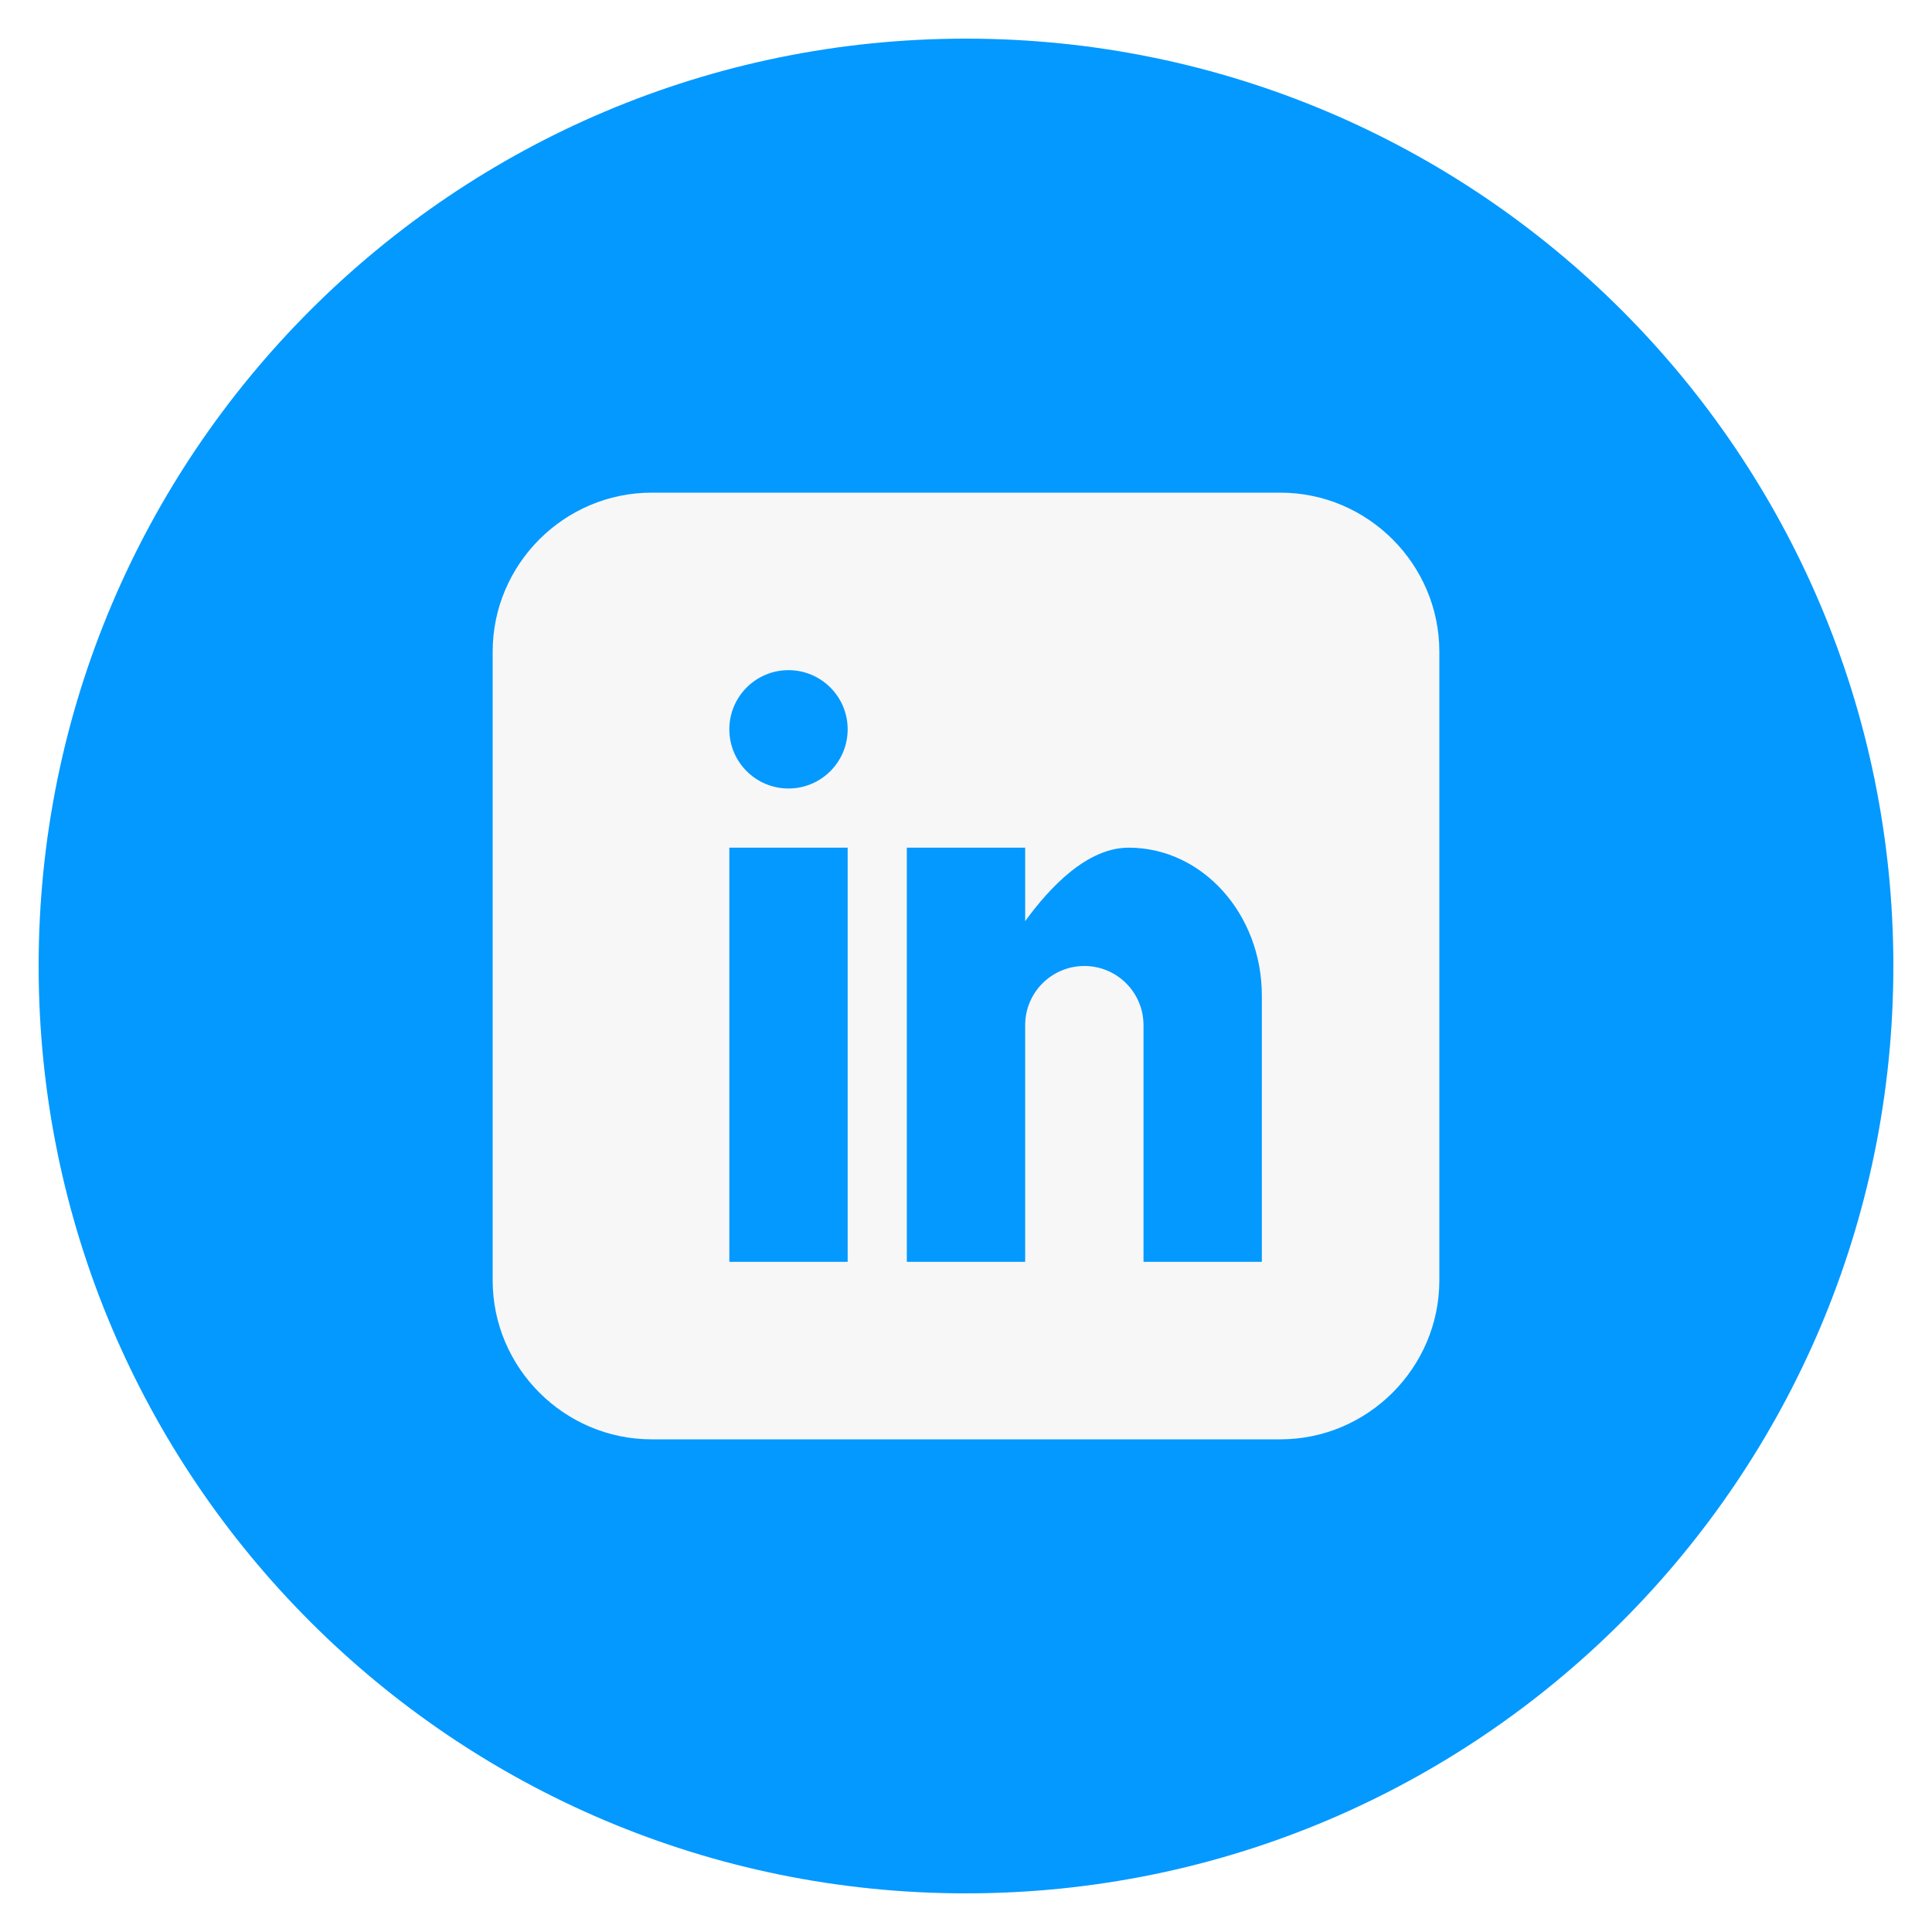
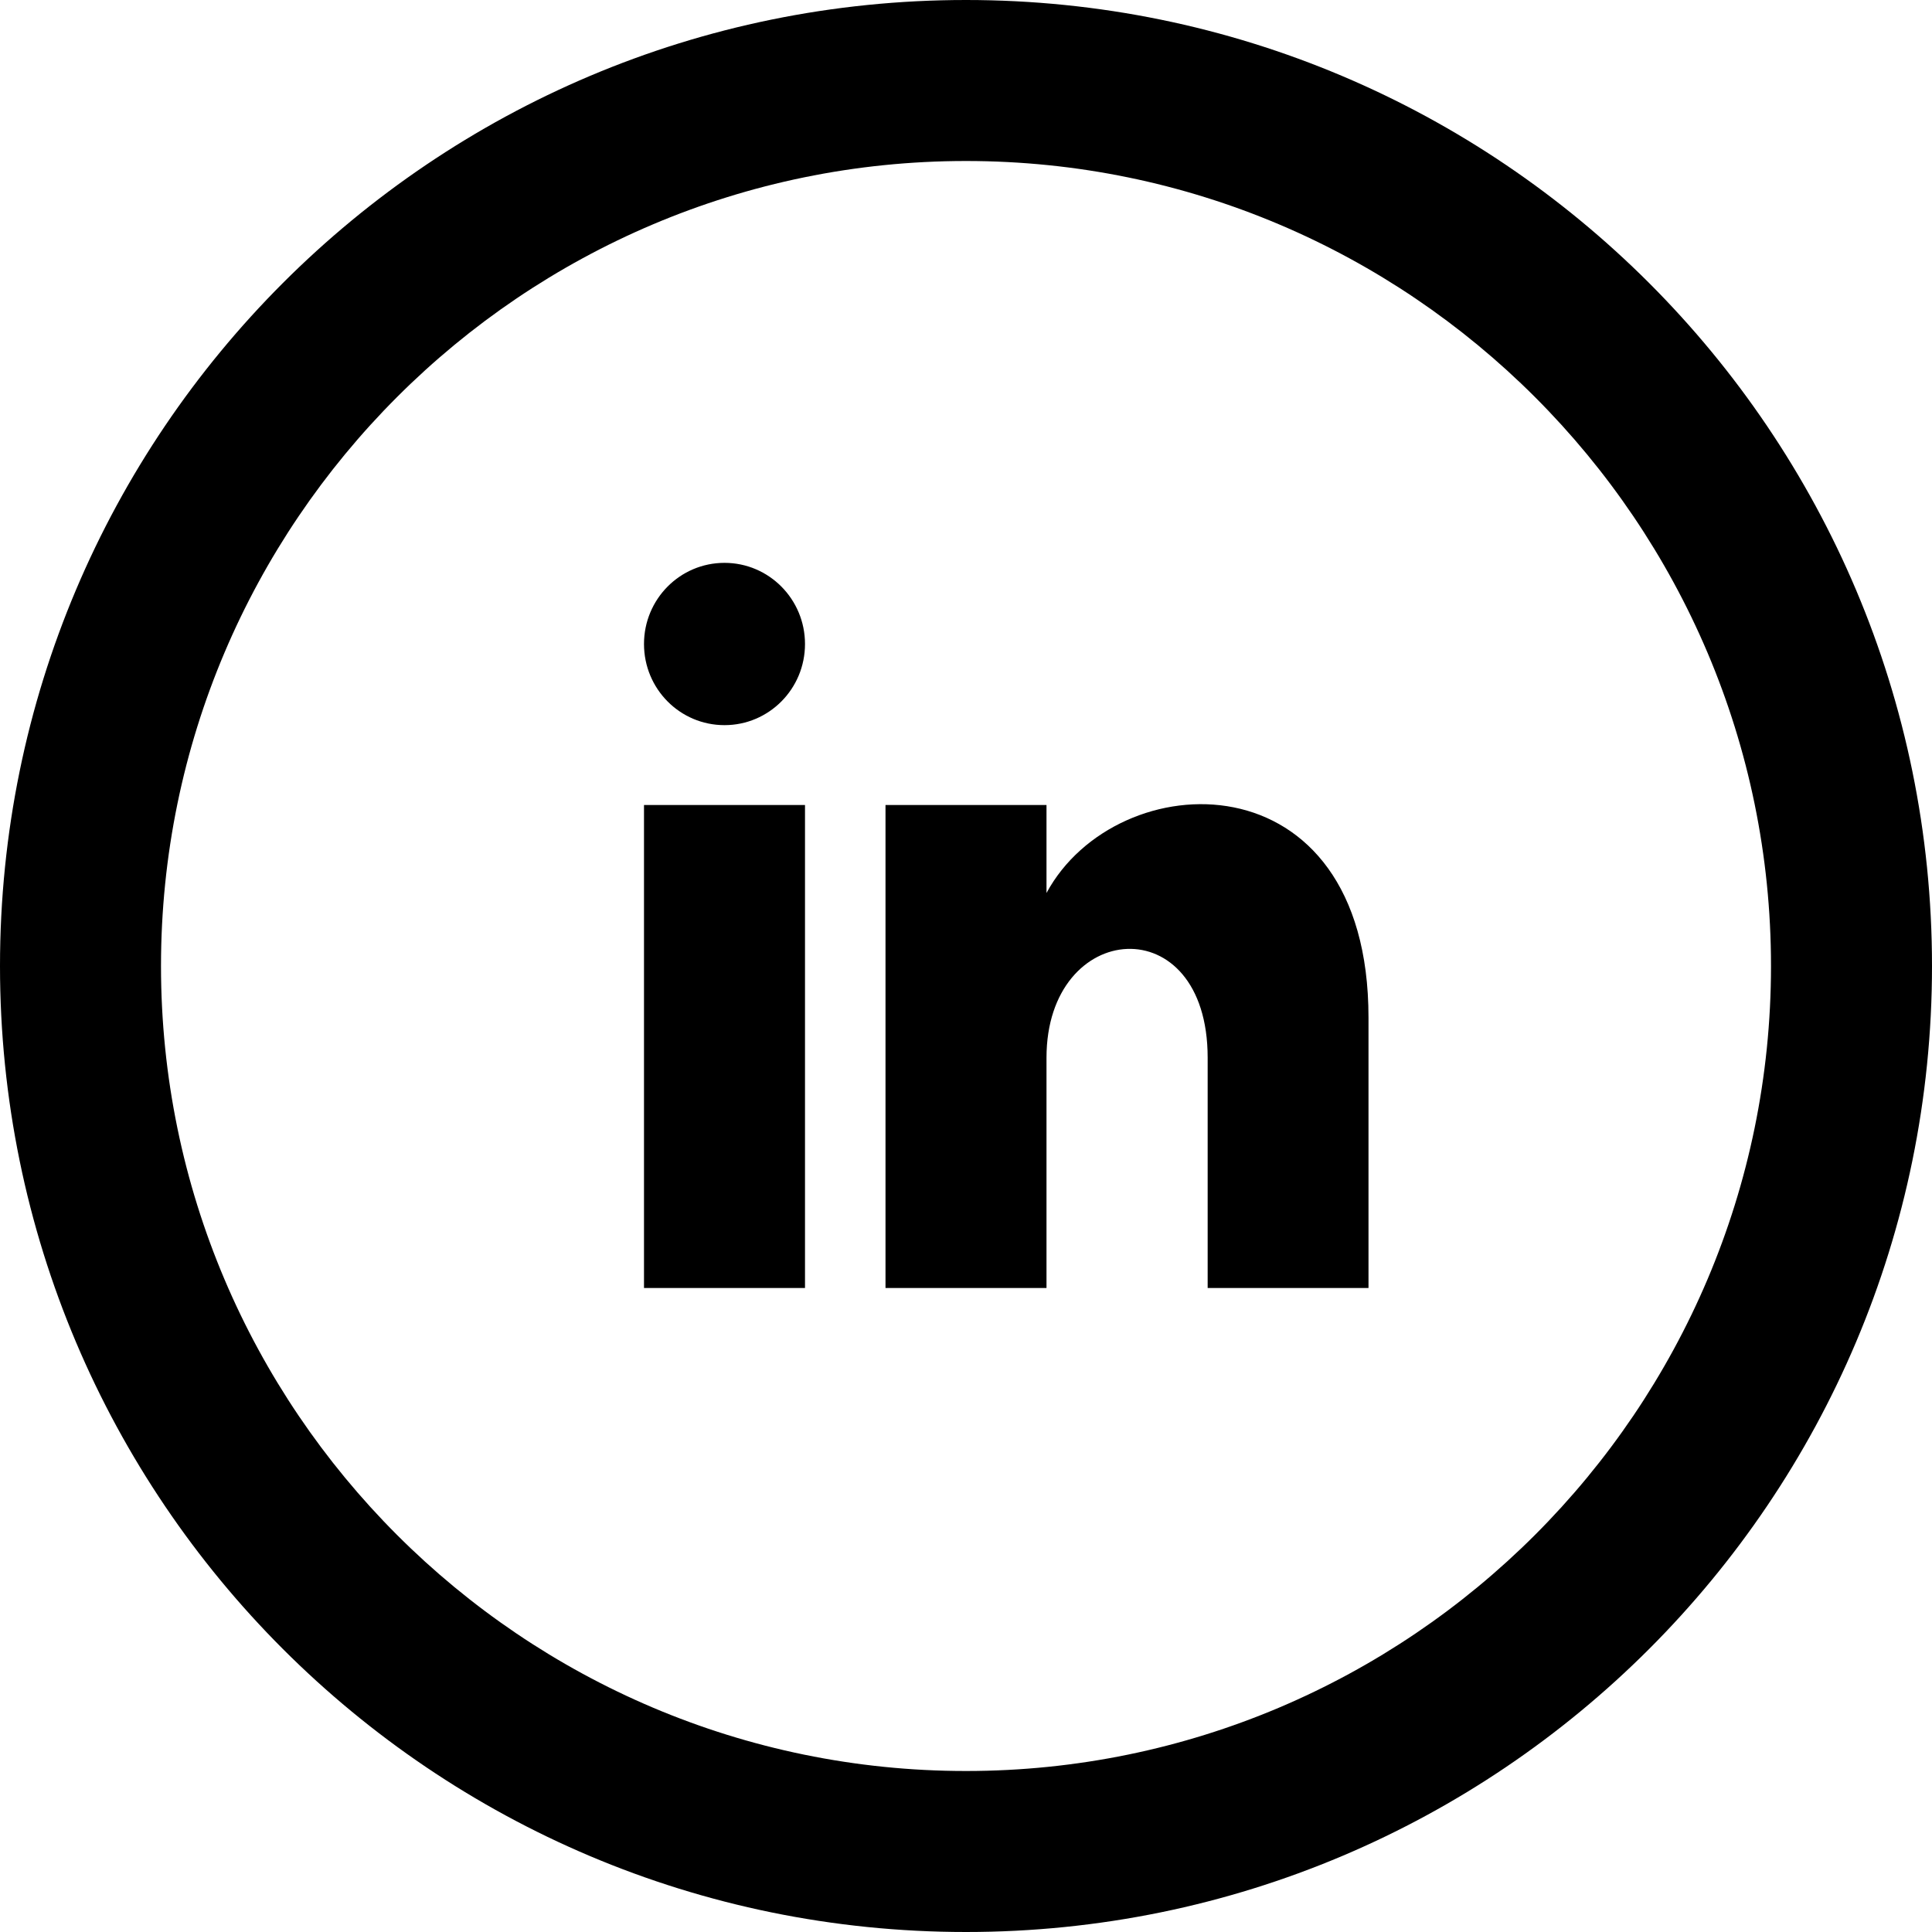
- <svg xmlns="http://www.w3.org/2000/svg" id="linkedin" class="custom-icon" version="1.1" viewBox="0 0 100 100">
-   <circle class="outer-shape" cx="50" cy="50" r="48" style="opacity: 1; fill: rgb(3, 153, 255);" />
-   <path class="inner-shape" style="opacity:1;fill:#f7f7f7;" transform="translate(25,25) scale(0.5)" d="M82.539,1H17.461C8.408,1,1,8.408,1,17.461v65.078C1,91.592,8.408,99,17.461,99h65.078C91.592,99,99,91.592,99,82.539 V17.461C99,8.408,91.592,1,82.539,1z M37.75,80.625H25.5V37.75h12.25V80.625z M31.625,31.625c-3.383,0-6.125-2.742-6.125-6.125 s2.742-6.125,6.125-6.125s6.125,2.742,6.125,6.125S35.008,31.625,31.625,31.625z M80.625,80.625h-12.25v-24.5 c0-3.383-2.742-6.125-6.125-6.125s-6.125,2.742-6.125,6.125v24.5h-12.25V37.75h12.25v7.606c2.526-3.47,6.389-7.606,10.719-7.606 c7.612,0,13.782,6.856,13.782,15.312L80.625,80.625L80.625,80.625z" />
+ <svg xmlns="http://www.w3.org/2000/svg" width="24" height="24" viewBox="0 0 24 24">
+   <path d="M12 2c5.514 0 10 4.486 10 10s-4.486 10-10 10-10-4.486-10-10 4.486-10 10-10zm0-2c-6.627 0-12 5.373-12 12s5.373 12 12 12 12-5.373 12-12-5.373-12-12-12zm-2 8c0 .557-.447 1.008-1 1.008s-1-.45-1-1.008c0-.557.447-1.008 1-1.008s1 .452 1 1.008zm0 2h-2v6h2v-6zm3 0h-2v6h2v-2.861c0-1.722 2.002-1.881 2.002 0v2.861h1.998v-3.359c0-3.284-3.128-3.164-4-1.548v-1.093z" />
</svg>
